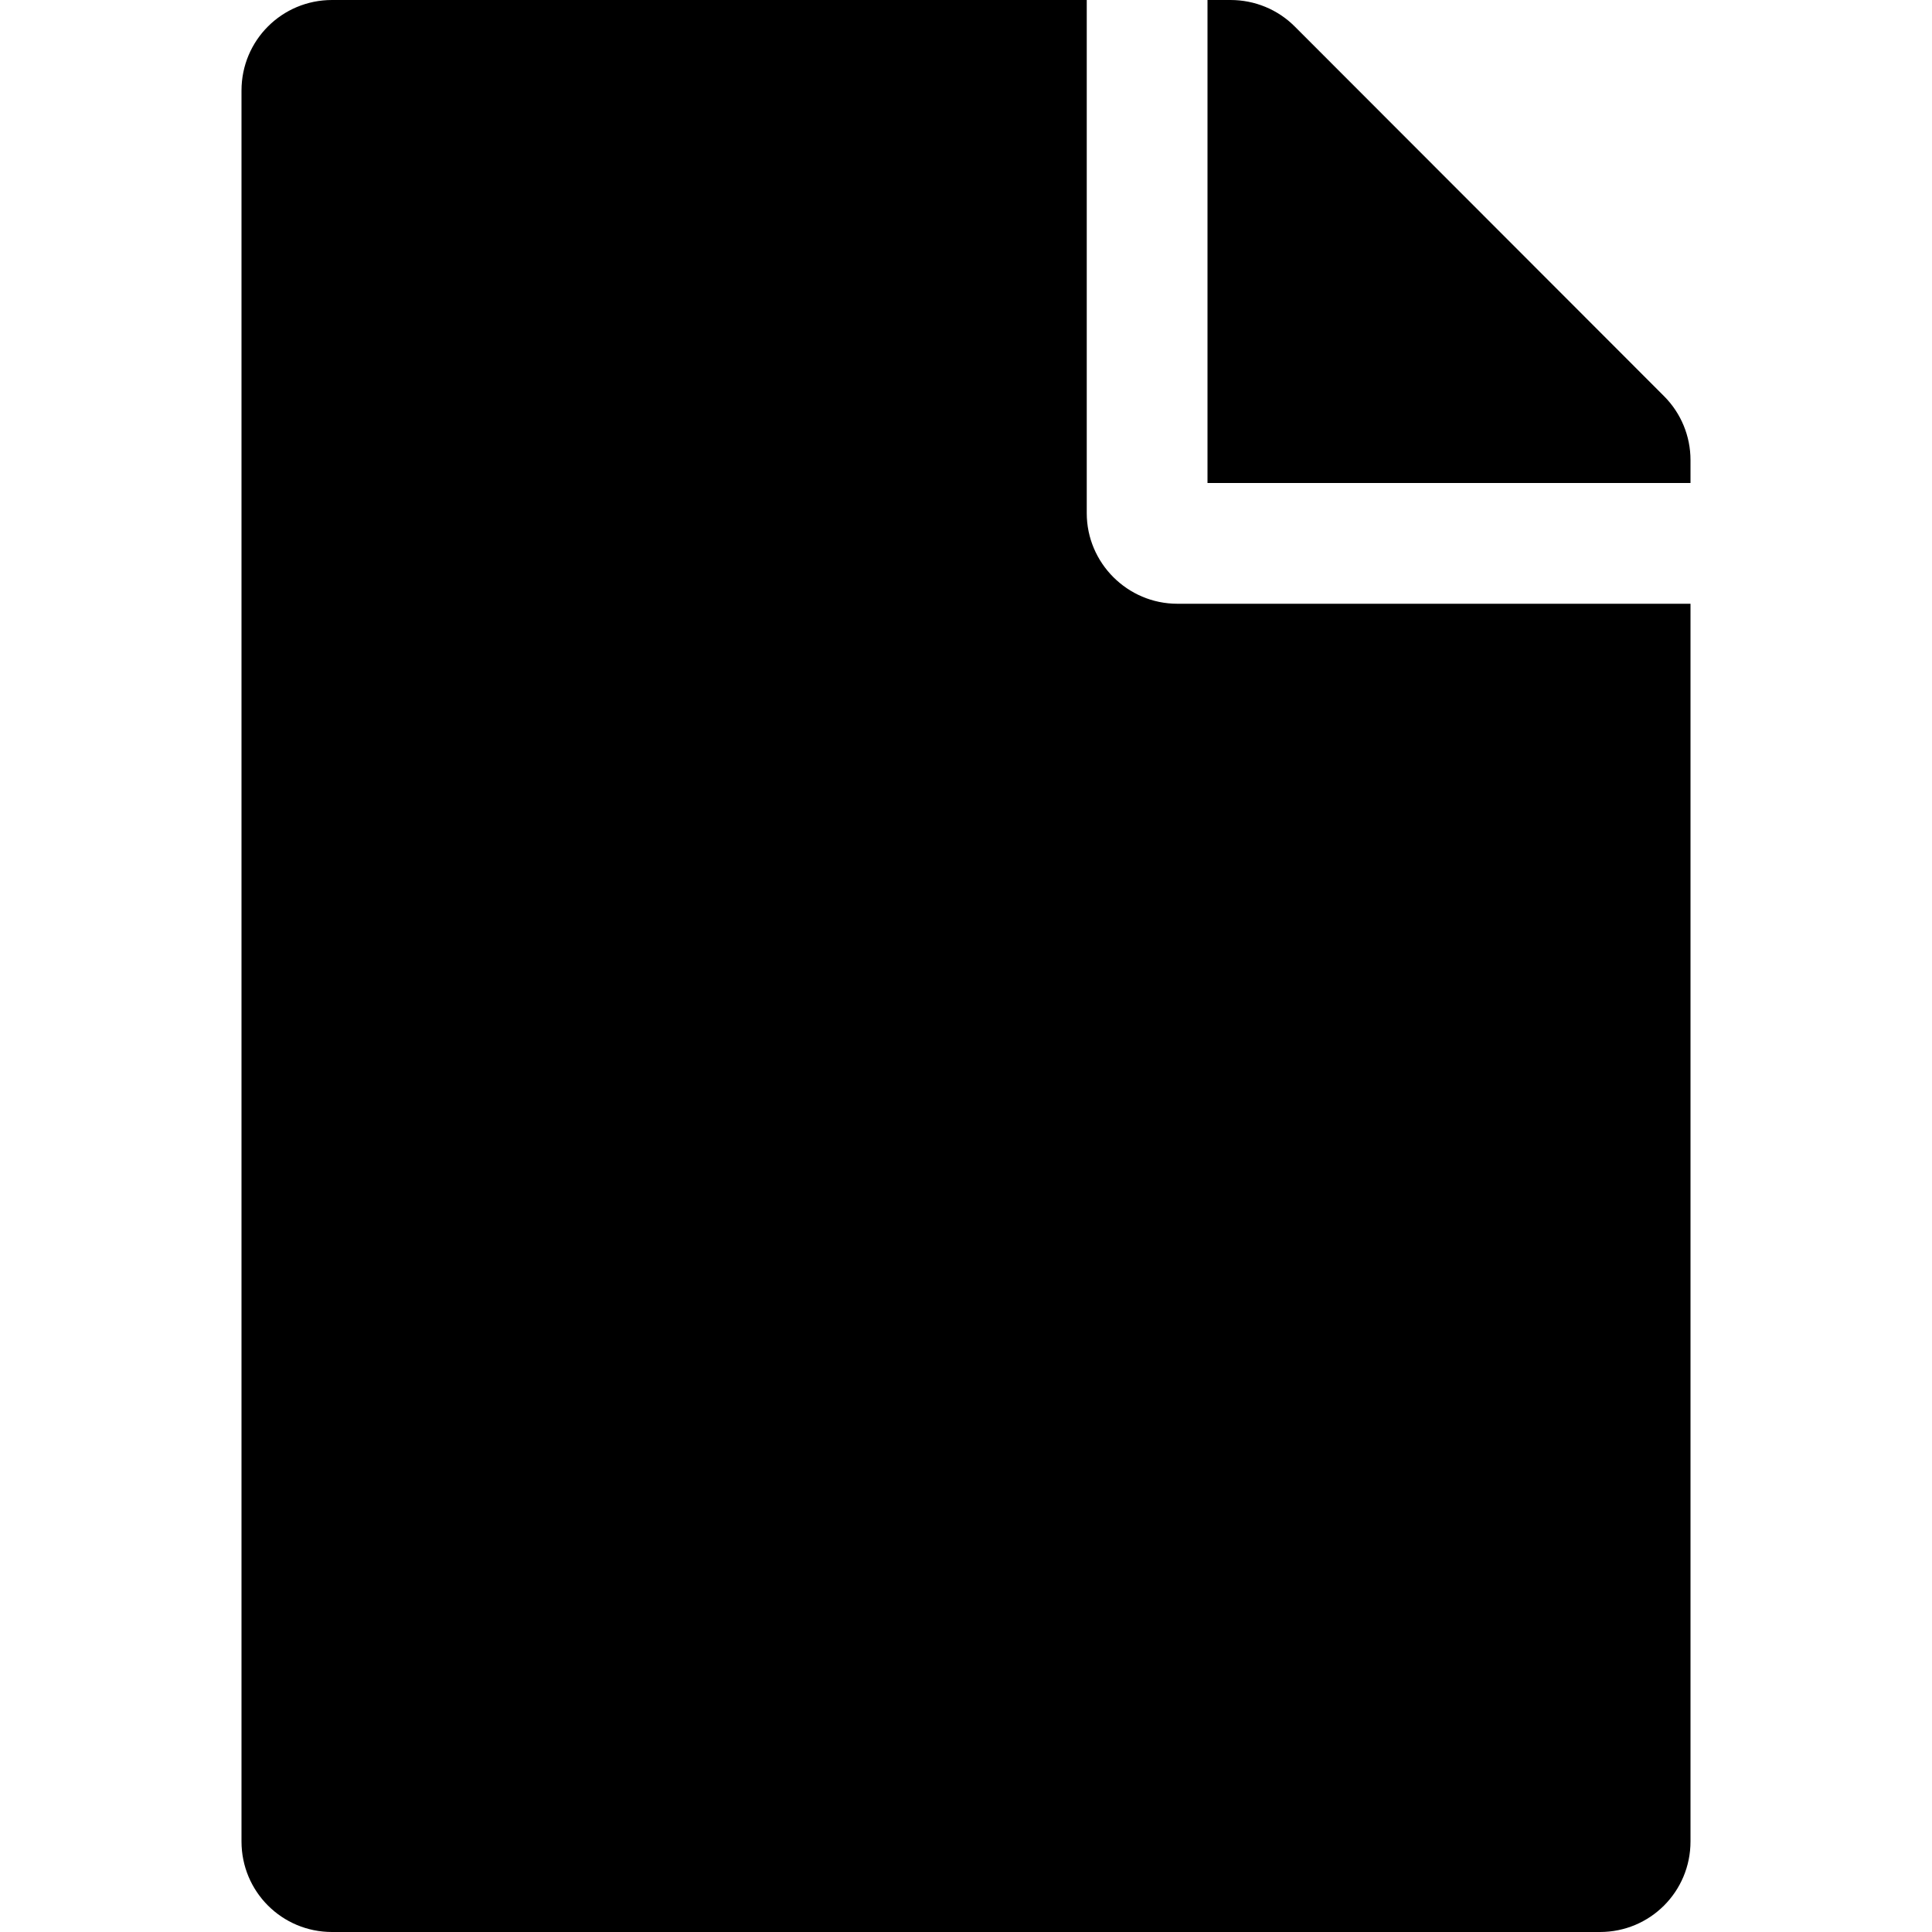
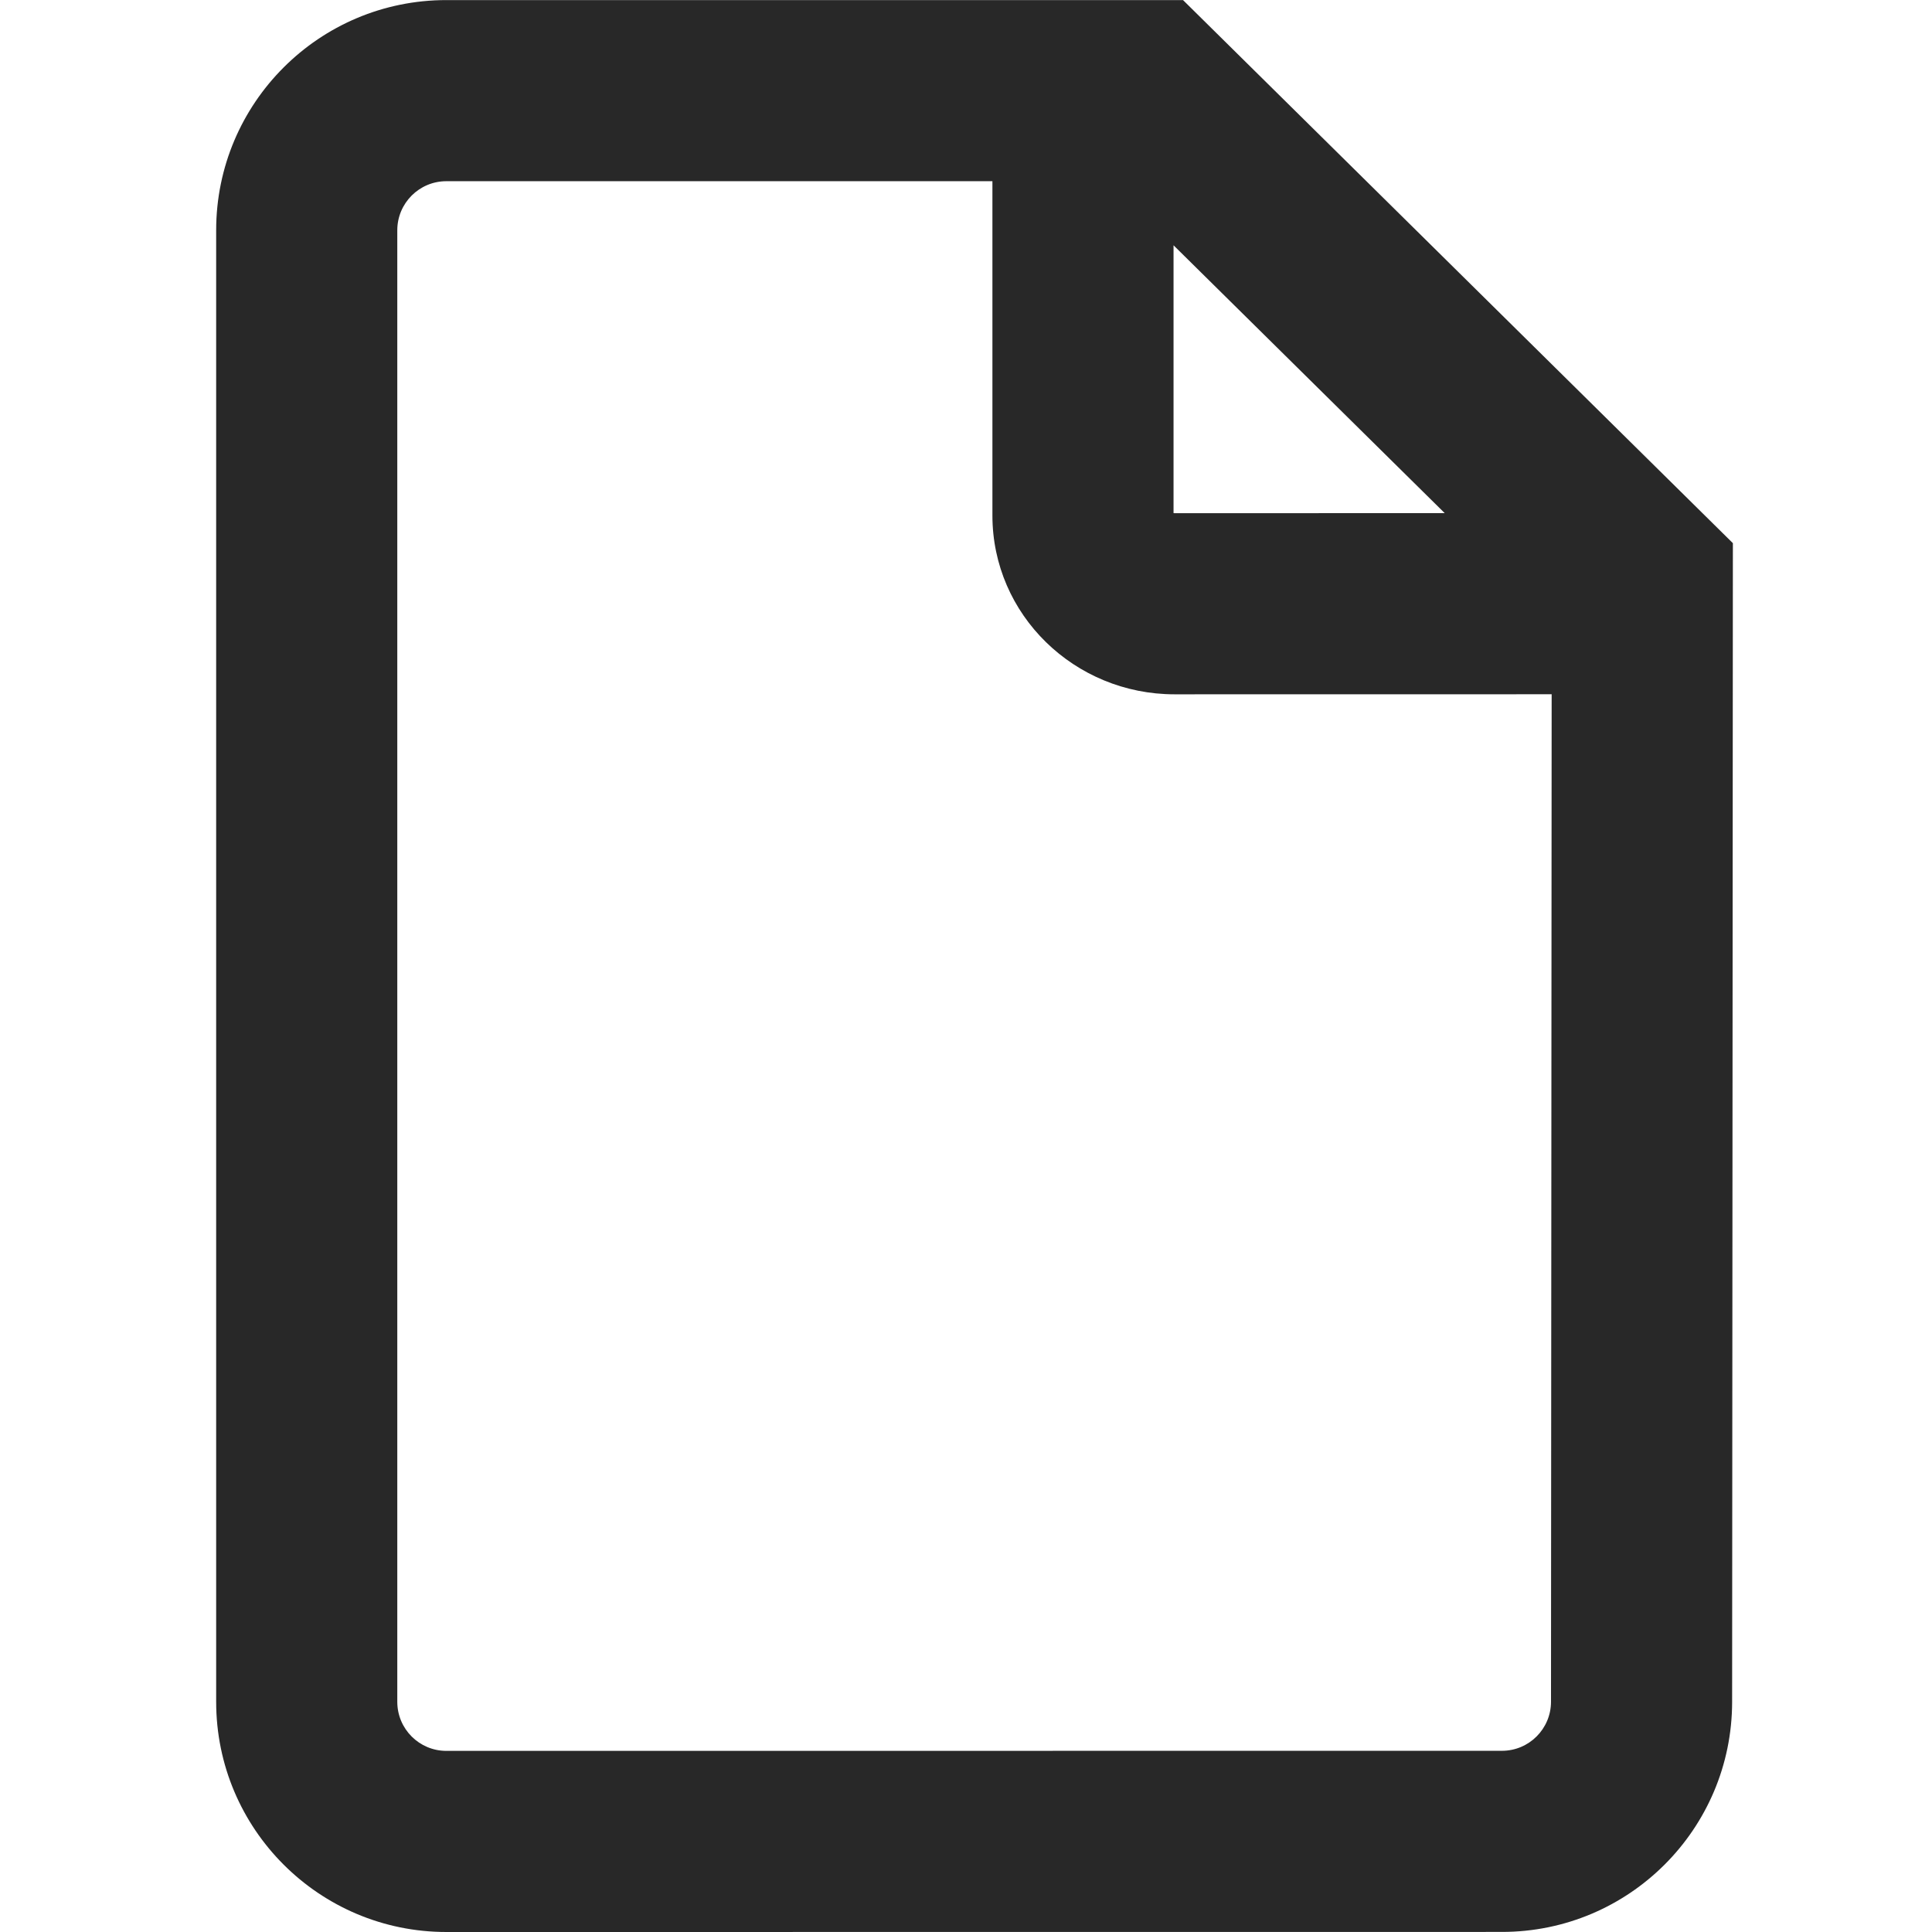
<svg xmlns="http://www.w3.org/2000/svg" width="512px" height="512px" viewBox="0 0 512 512" version="1.1">
-   <path fill="currentColor" d="M288 136V0H88C74.7 0 64 10.7 64 24v464c0 13.3 10.7 24 24 24h336c13.3 0 24-10.7 24-24V160H312c-13.2 0-24-10.8-24-24z m160-14.1v6.1H320V0h6.1c6.4 0 12.5 2.5 17 7l97.9 98c4.5 4.5 7 10.6 7 16.9z " />
+   <g id="file" stroke="none" stroke-width="1" fill="none" fill-rule="evenodd">
+     <path d="M311,65.005 L311,135.977 C311.069,135.992 311.153,136 311.253,136 L382.868,135.989 L311,65.005 Z M411.205,183.984 L311.257,184 C284.794,184 263,162.971 263,136.594 L263,48.021 L118.286,48.021 C111.106,48.021 105.286,53.841 105.286,61.021 L105.286,451 C105.286,458.18 111.106,464 118.284,464 L398.031,463.979 C405.207,463.979 411.026,458.163 411.031,450.984 L411.205,183.984 Z M118.286,0.021 L313.512,0.021 L459.231,143.945 L459.224,153.982 L459.031,451.014 C459.011,484.689 431.706,511.979 398.032,511.979 L118.286,512 C84.597,512 57.286,484.689 57.286,451 L57.286,61.021 C57.286,27.331 84.597,0.021 118.286,0.021 Z" id="Combined-Shape" fill="#282828" />
+   </g>
</svg>
